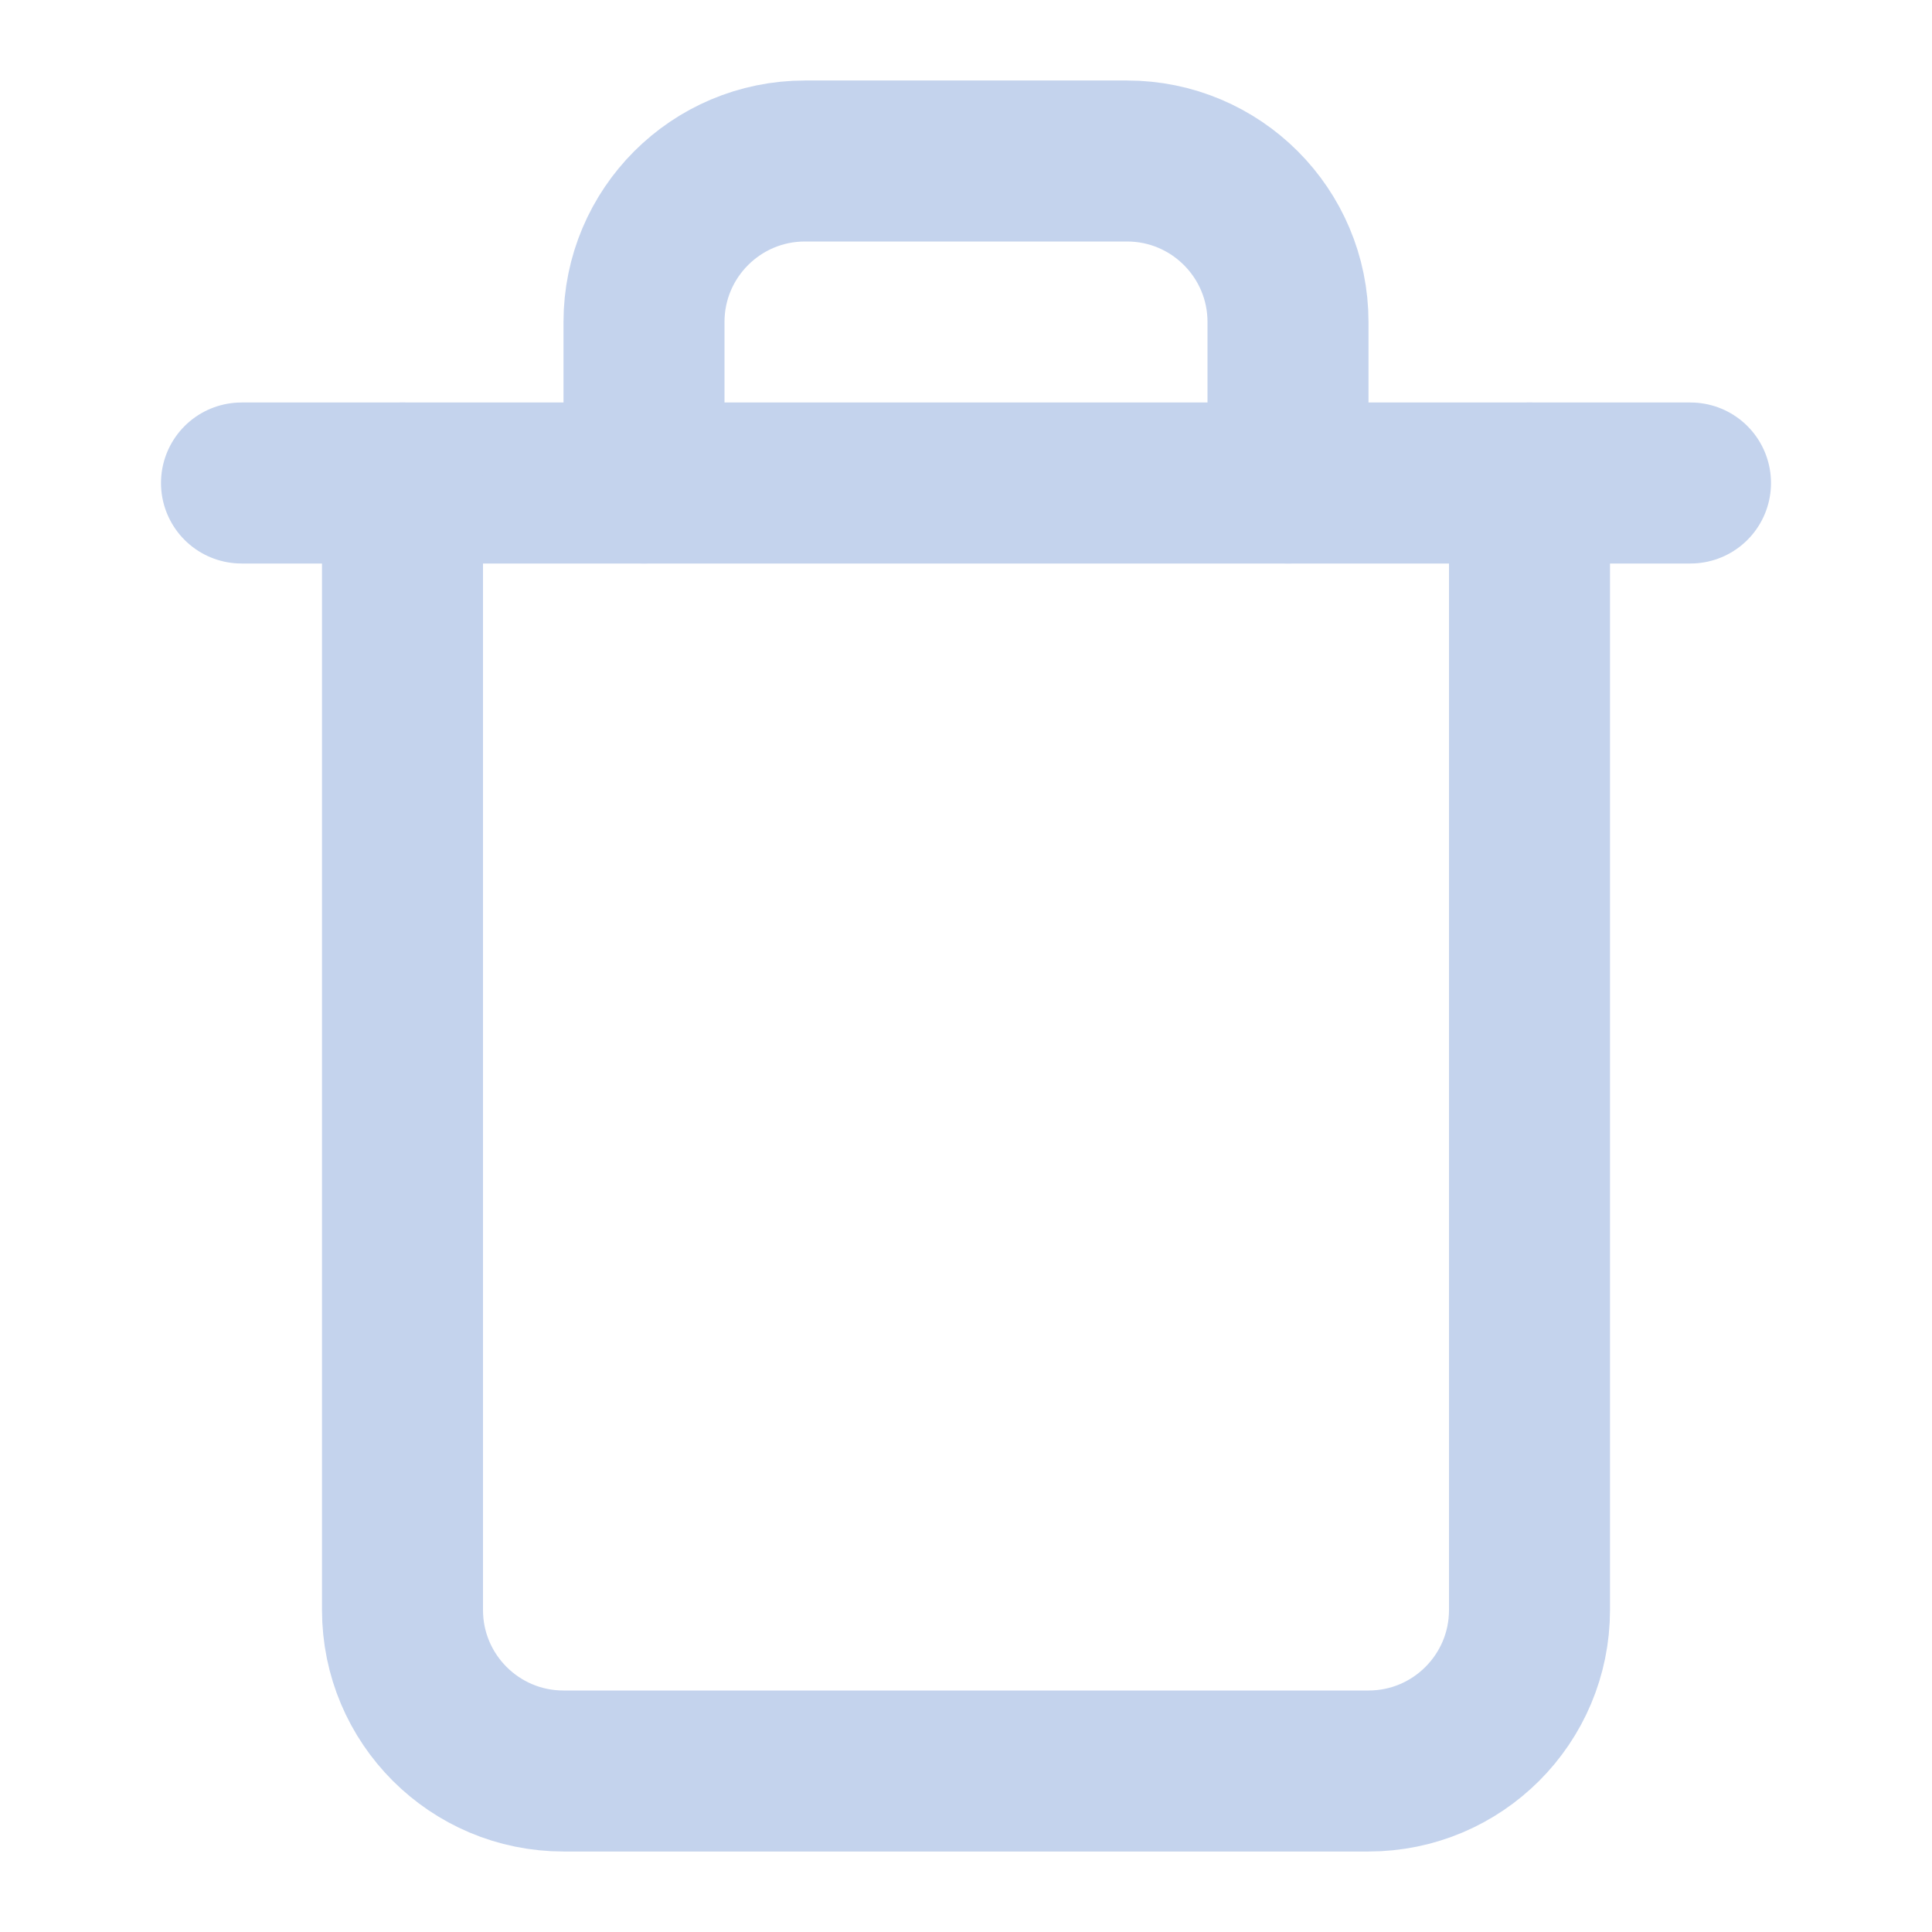
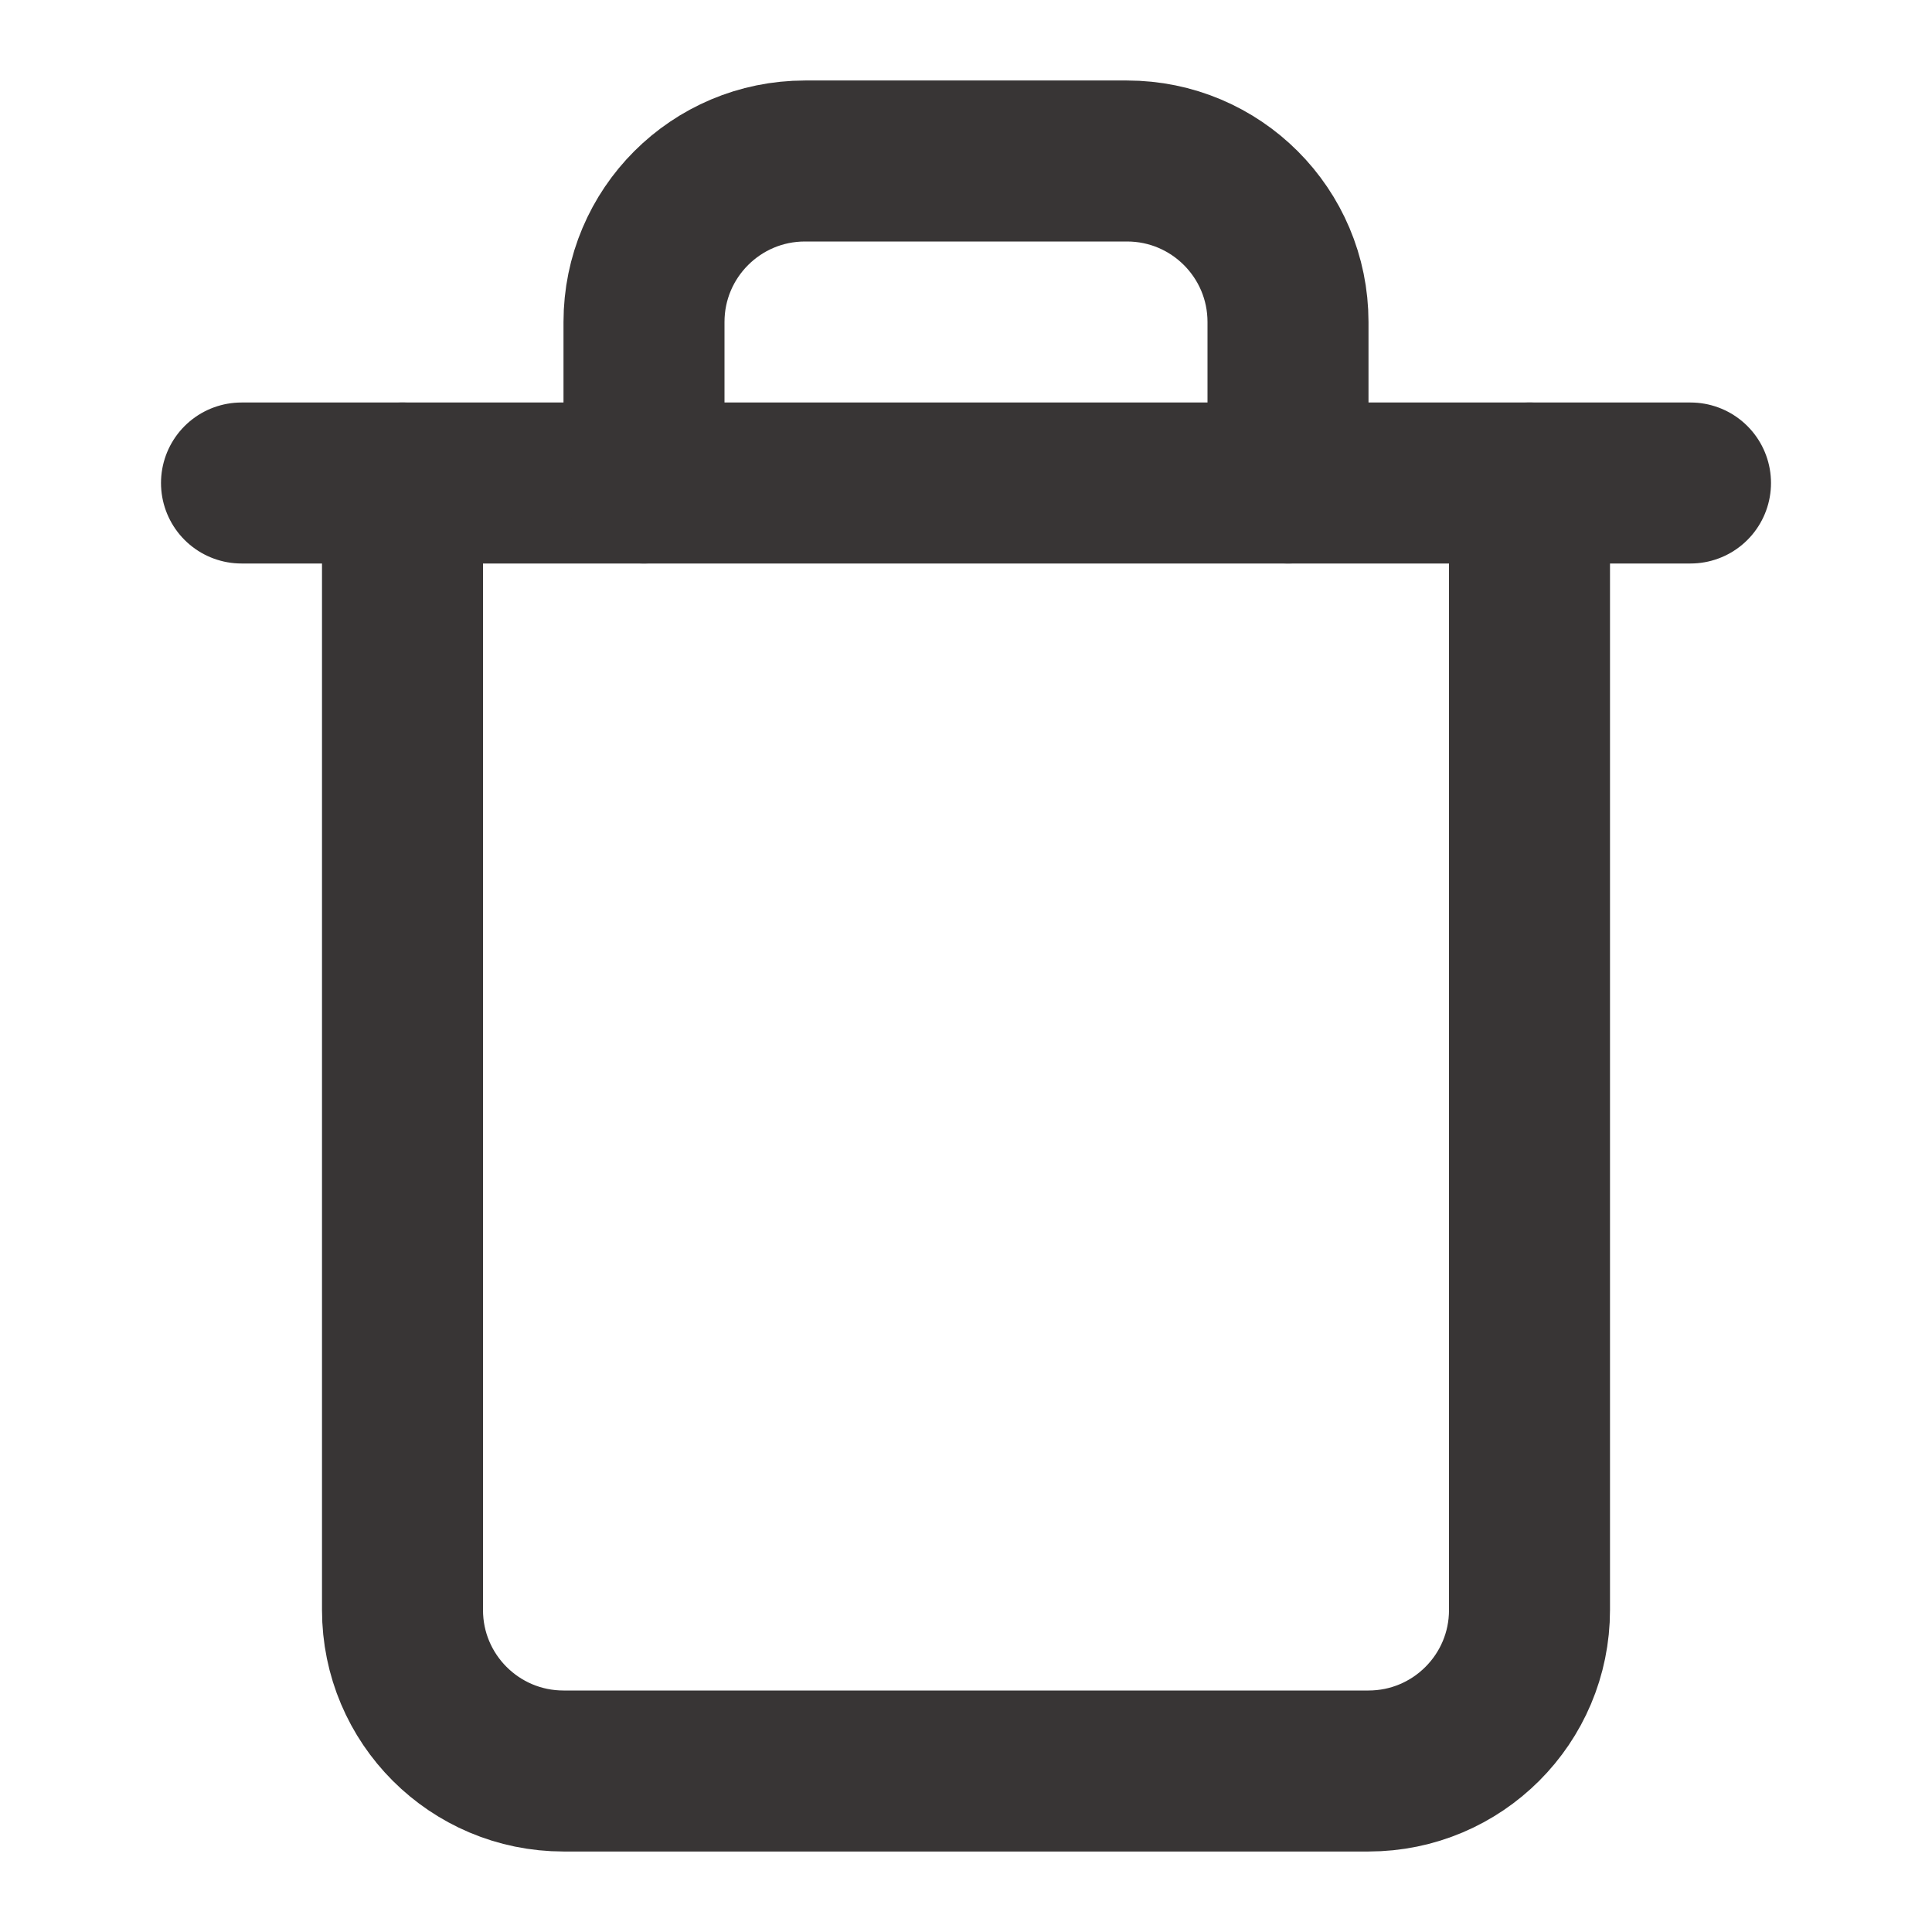
- <svg xmlns="http://www.w3.org/2000/svg" width="24" height="24" viewBox="0 0 24 24" fill="none" stroke="#C4D3ED" stroke-width="2" stroke-linecap="round" stroke-linejoin="round" class="feather feather-trash">
+ <svg xmlns="http://www.w3.org/2000/svg" width="24" height="24" viewBox="0 0 24 24" fill="none" stroke="#383535" stroke-width="2" stroke-linecap="round" stroke-linejoin="round" class="feather feather-trash">
  <polyline points="3 6 5 6 21 6" />
  <path d="M19 6v14a2 2 0 0 1-2 2H7a2 2 0 0 1-2-2V6m3 0V4a2 2 0 0 1 2-2h4a2 2 0 0 1 2 2v2" />
</svg>
